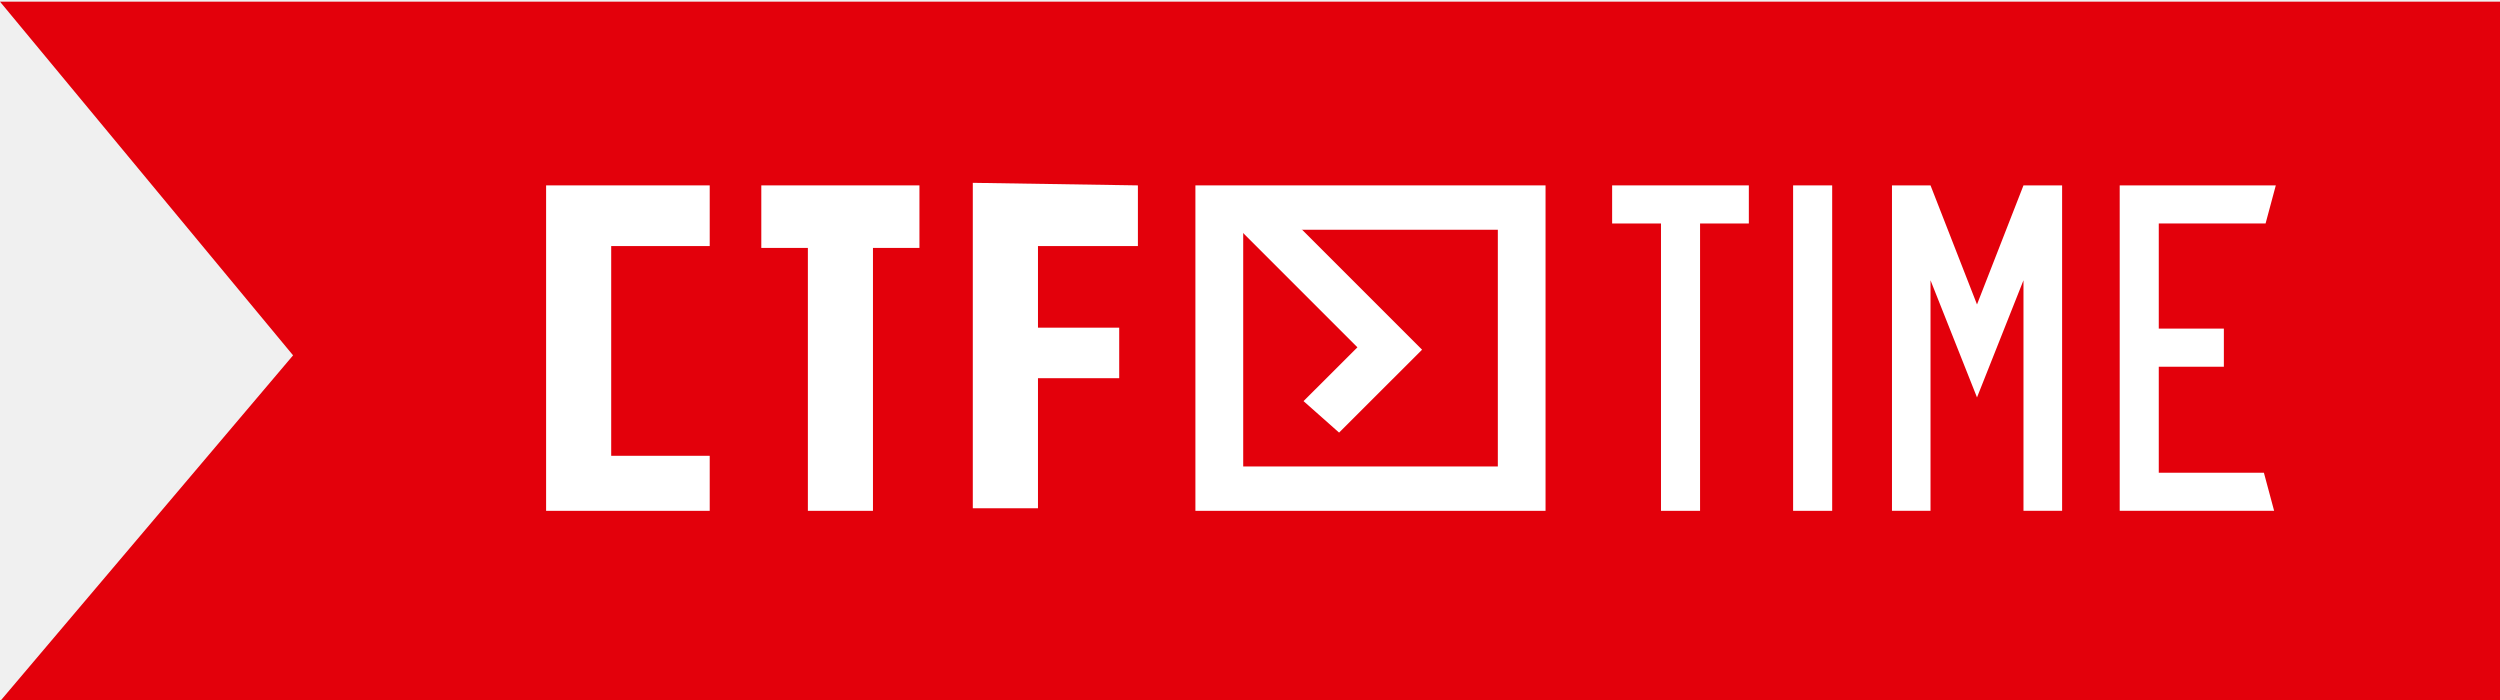
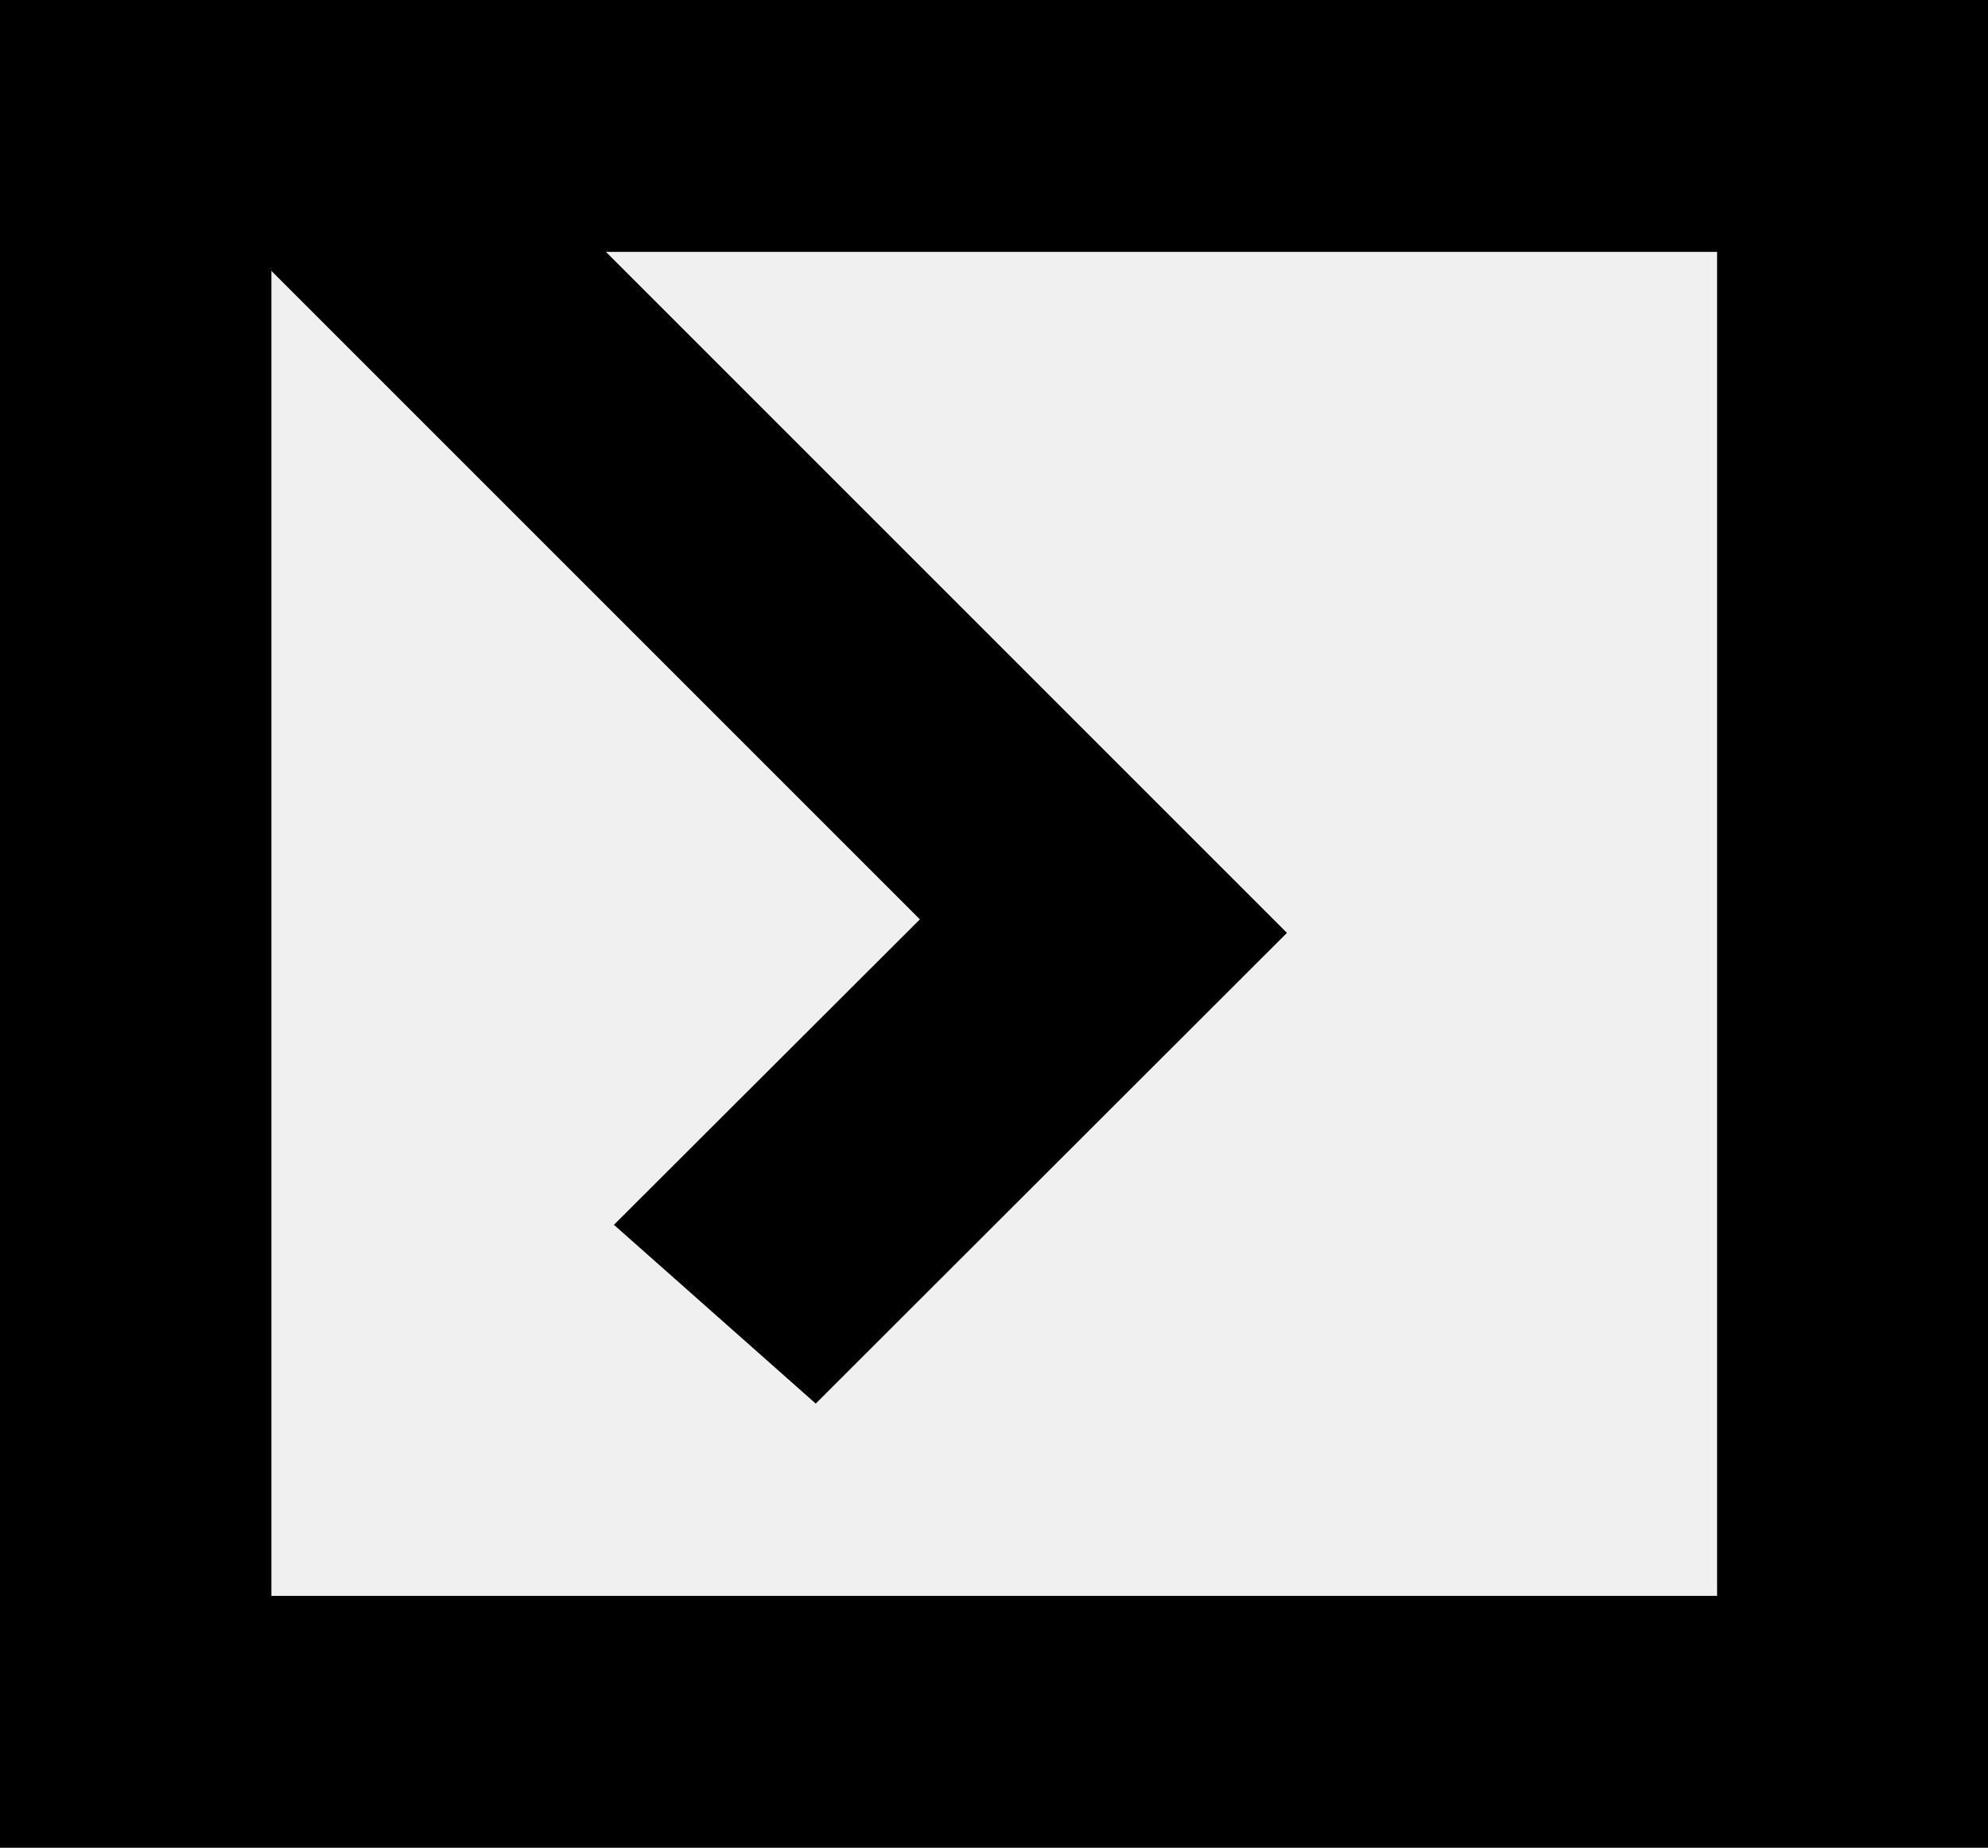
- <svg xmlns="http://www.w3.org/2000/svg" version="1.1" x="0px" y="0px" viewBox="0 0 283.46 79.33" style="enable-background:new 0 0 283.46 79.33;" xml:space="preserve">
-   <style type="text/css">
- 	.st0{fill:#E3000B;}
- 	.st1{fill:#FFFFFF;}
- </style>
-   <g id="Layer_1">
-     <polygon class="st0" points="0,79.52 154.36,79.52 283.46,79.52 283.46,0.19 0,0.19 33.23,40.29  " />
-     <polygon class="st1" points="61.92,57.92 80.47,57.92 80.47,51.68 74.06,51.68 74.06,51.68 69.3,51.68 69.3,27.9 74.06,27.9    74.06,27.9 80.47,27.9 80.47,21.02 61.92,21.02  " />
-     <polygon class="st1" points="86.32,28.11 91.6,28.11 91.6,57.92 98.98,57.92 98.98,28.11 104.25,28.11 104.25,21.02 86.32,21.02     " />
-     <polygon class="st1" points="110.3,57.63 117.69,57.63 117.69,42.88 126.9,42.88 126.9,37.15 117.69,37.15 117.69,27.9    129.02,27.9 129.02,21.02 110.3,20.73  " />
-     <polygon class="st1" points="182.79,25.34 188.33,25.34 188.33,57.92 192.76,57.92 192.76,25.34 198.29,25.34 198.29,21.02    182.79,21.02  " />
-     <rect x="203.31" y="21.02" class="st1" width="4.43" height="36.9" />
-     <polygon class="st1" points="224.16,34.52 218.89,21.02 214.52,21.02 214.52,57.92 218.89,57.92 218.89,31.78 224.16,45.06    229.43,31.78 229.43,57.92 233.81,57.92 233.81,21.02 229.43,21.02  " />
-     <polygon class="st1" points="244.77,53.6 244.77,41.58 252.15,41.58 252.15,37.26 244.77,37.26 244.77,25.34 256.88,25.34    258.04,21.02 240.34,21.02 240.34,57.92 257.85,57.92 256.69,53.6  " />
-     <path class="st1" d="M135.54,21.02v36.9h39.7v-36.9H135.54z M169.83,52.89h-28.87V26.05h28.87V52.89z" />
-     <polygon class="st1" points="153.91,39.38 147.8,45.48 151.83,49.05 161.24,39.65 145.16,23.57 138.1,23.57  " />
+ <svg xmlns="http://www.w3.org/2000/svg" version="1.1" x="0px" y="0px" viewBox="0 0 39.7 36.9" xml:space="preserve" id="svg32" width="39.7" height="36.9">
+   <defs id="defs36" />
+   <g id="Layer_1" transform="translate(-135.54,-21.02)">
+     <path fill="currentColor" d="m 135.54,21.02 v 36.9 h 39.7 v -36.9 z m 34.29,31.87 H 140.96 V 26.05 h 28.87 z" id="path27" />
+     <polygon fill="currentColor" points="151.83,49.05 161.24,39.65 145.16,23.57 138.1,23.57 153.91,39.38 147.8,45.48 " id="polygon29" />
  </g>
</svg>
